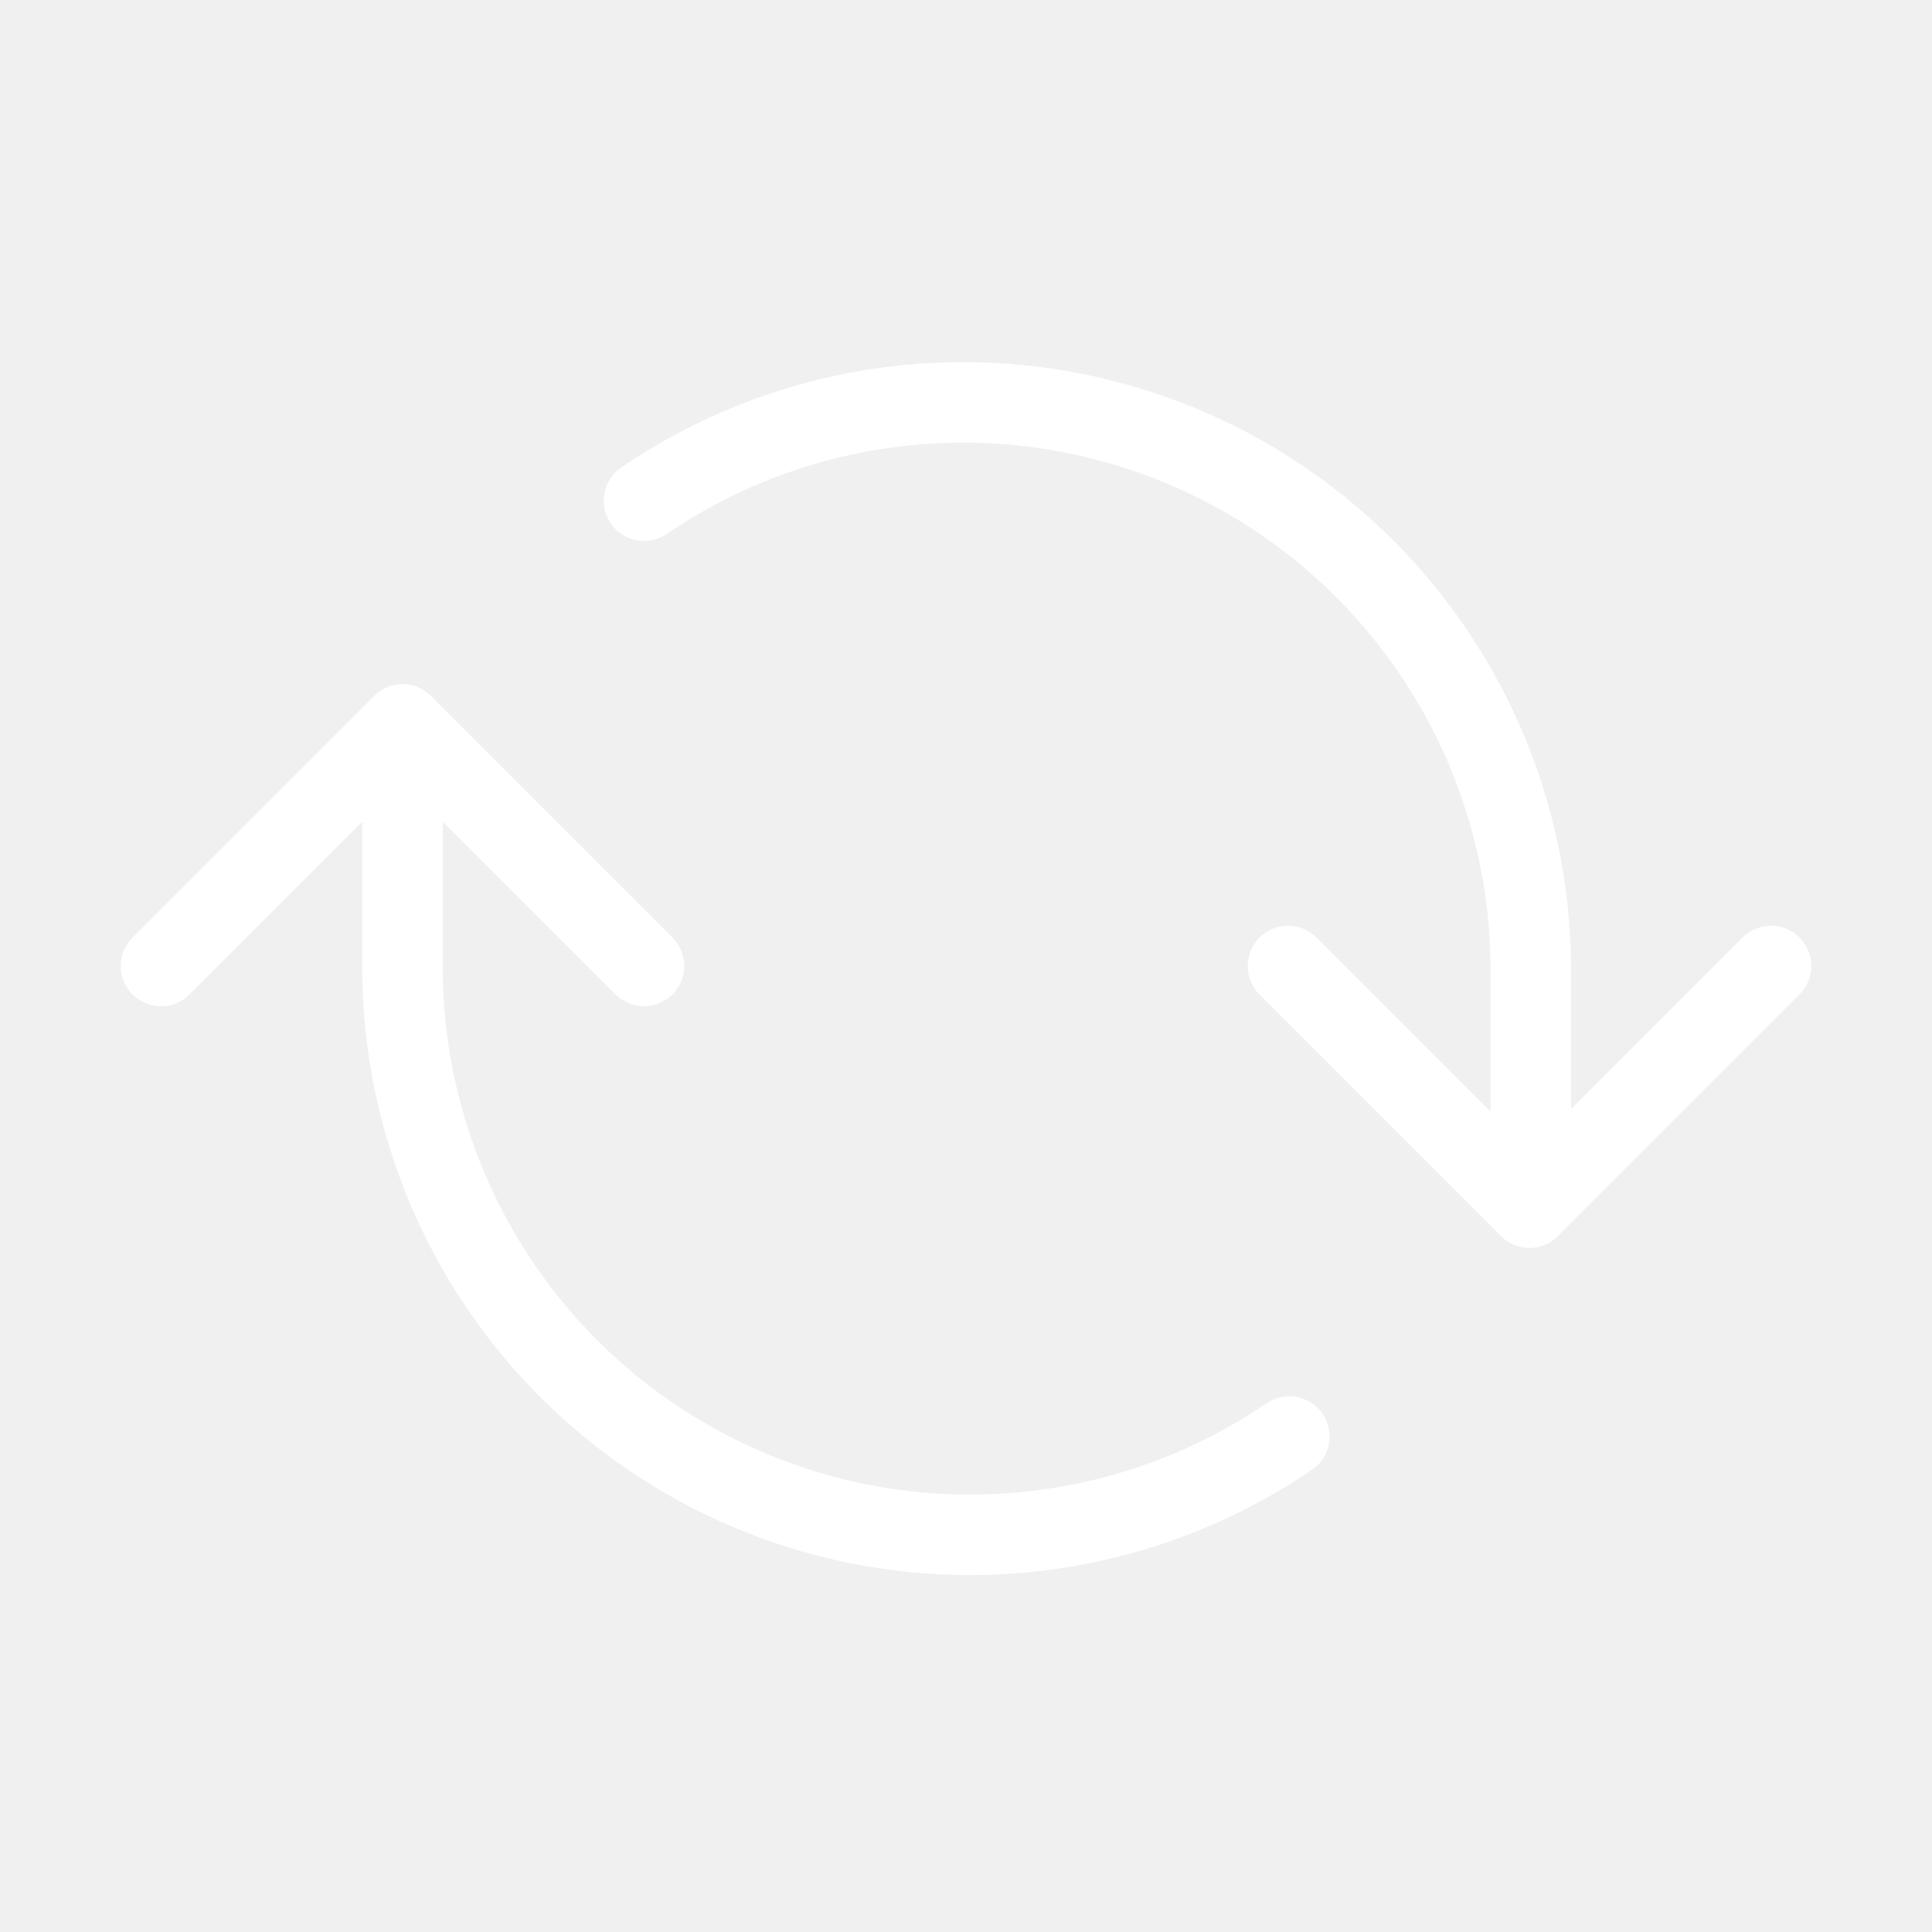
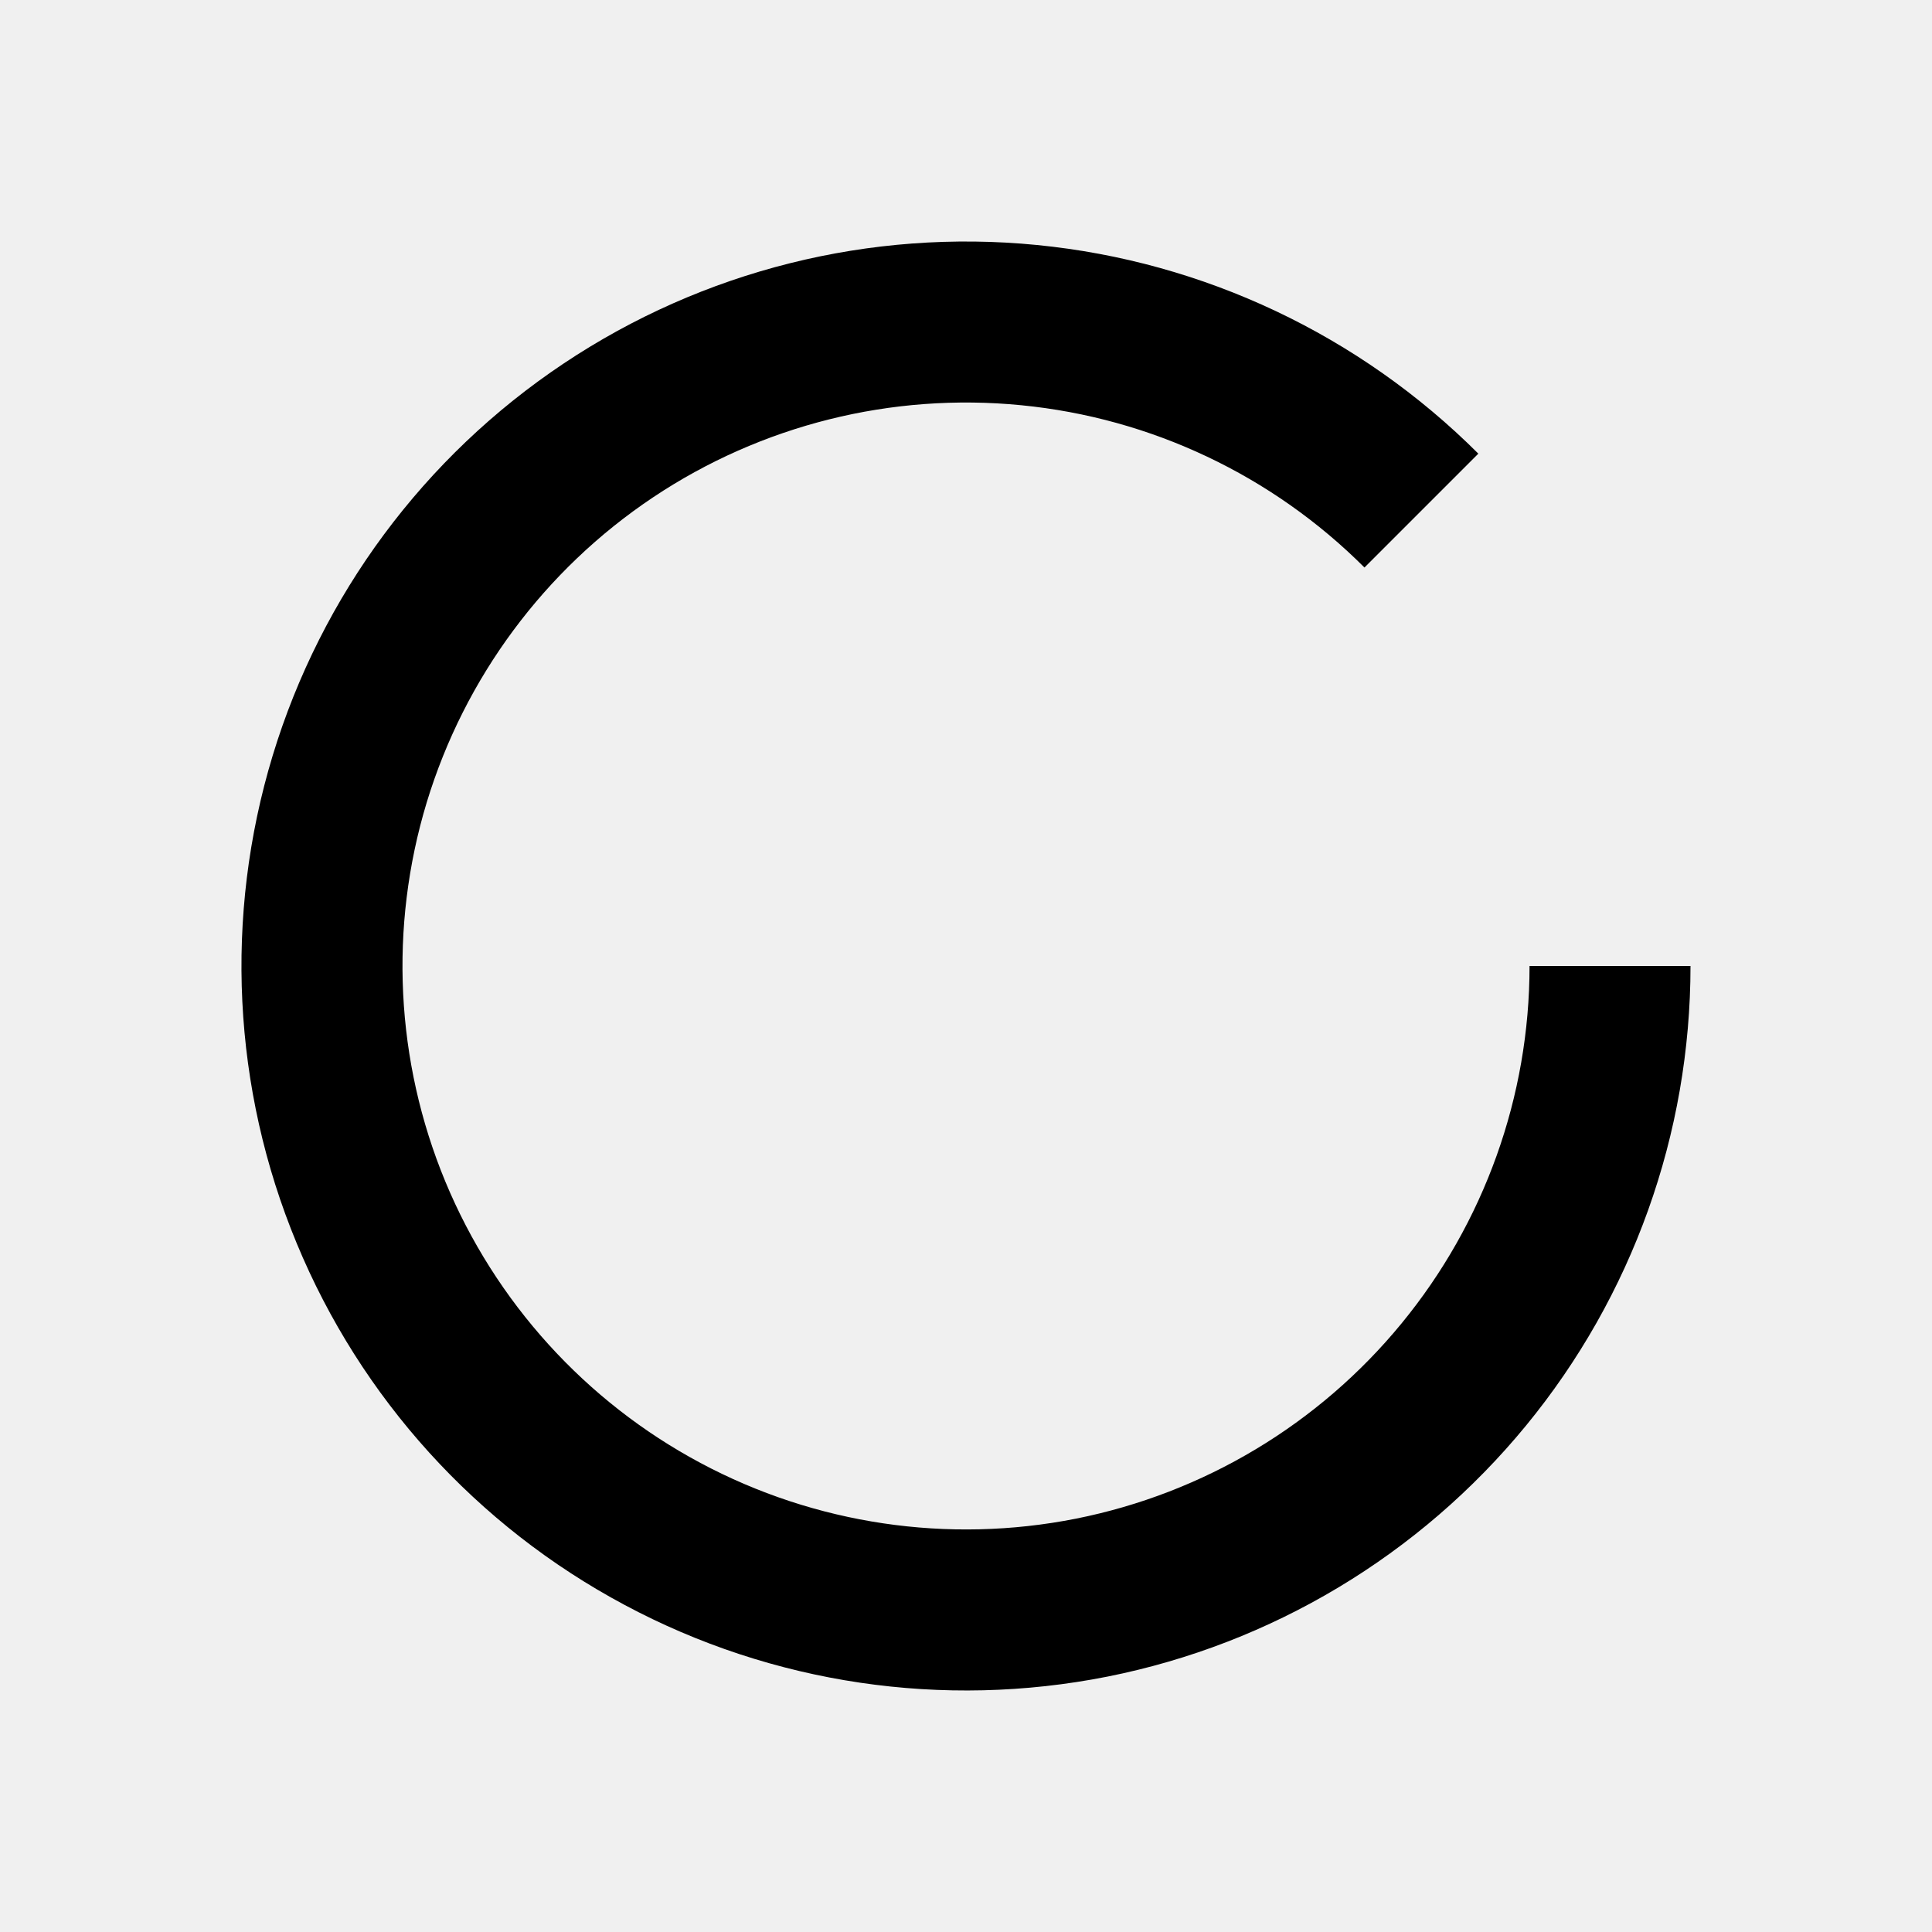
- <svg xmlns="http://www.w3.org/2000/svg" role="img" width="48px" height="48px" viewBox="0 0 24 24" stroke="white" stroke-width="1" stroke-linecap="round" stroke-linejoin="round" fill="none">
-   <path d="M22 12l-3 3-3-3" />
-   <path d="M2 12l3-3 3 3" />
-   <path d="M19.016 14v-1.95A7.05 7.05 0 0 0 8 6.22" />
-   <path d="M16.016 17.845A7.05 7.05 0 0 1 5 12.015V10" />
-   <path stroke-linecap="round" d="M5 10V9" />
-   <path stroke-linecap="round" d="M19 15v-1" />
+ <svg xmlns="http://www.w3.org/2000/svg" width="16" height="16" viewBox="0 0 16 16" fill="none">
+   <path d="M12.243 3.757L11.3 4.7C10.537 3.937 9.532 3.461 8.458 3.356C7.383 3.25 6.305 3.52 5.408 4.119C4.51 4.719 3.848 5.612 3.534 6.645C3.221 7.678 3.275 8.788 3.688 9.785C4.102 10.783 4.848 11.606 5.8 12.115C6.752 12.624 7.851 12.787 8.91 12.577C9.969 12.366 10.922 11.795 11.607 10.96C12.292 10.126 12.667 9.08 12.667 8H14C14 9.388 13.519 10.733 12.638 11.806C11.757 12.879 10.532 13.614 9.171 13.885C7.809 14.155 6.396 13.946 5.172 13.291C3.947 12.637 2.988 11.579 2.457 10.296C1.925 9.014 1.855 7.587 2.258 6.258C2.661 4.93 3.512 3.782 4.667 3.011C5.821 2.24 7.207 1.893 8.588 2.029C9.97 2.165 11.261 2.776 12.243 3.757Z" fill="black" />
</svg>
